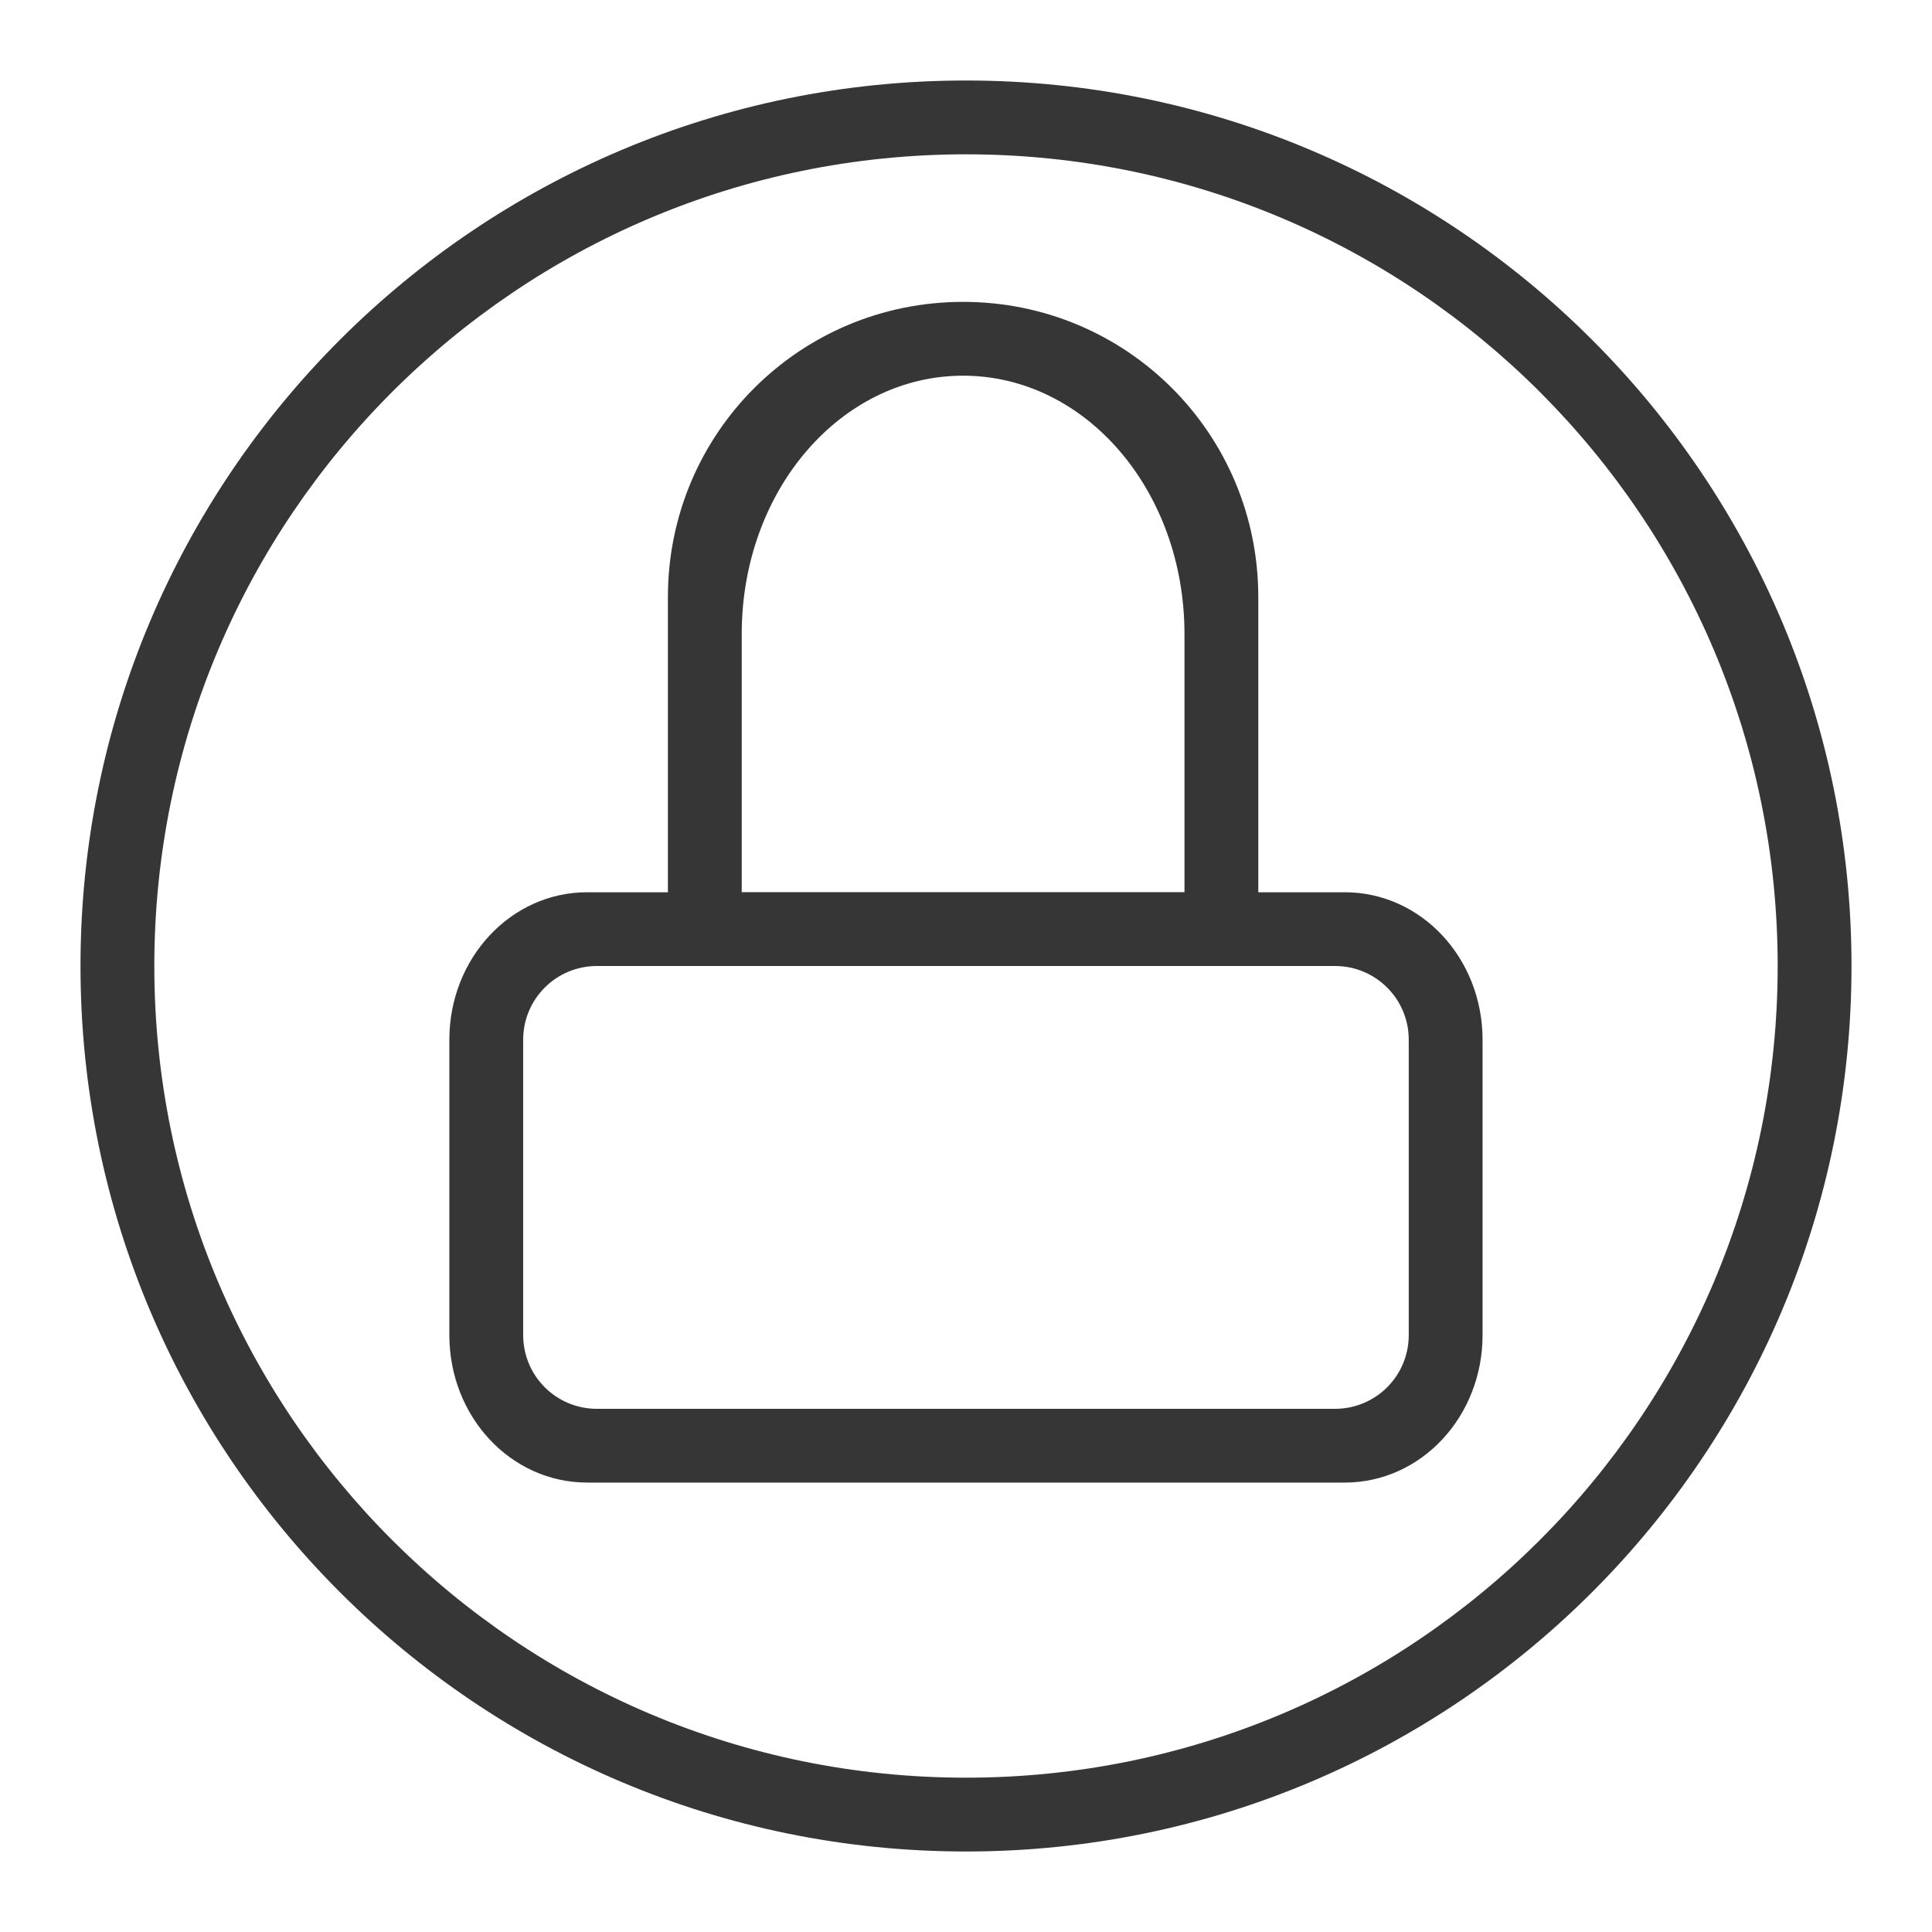
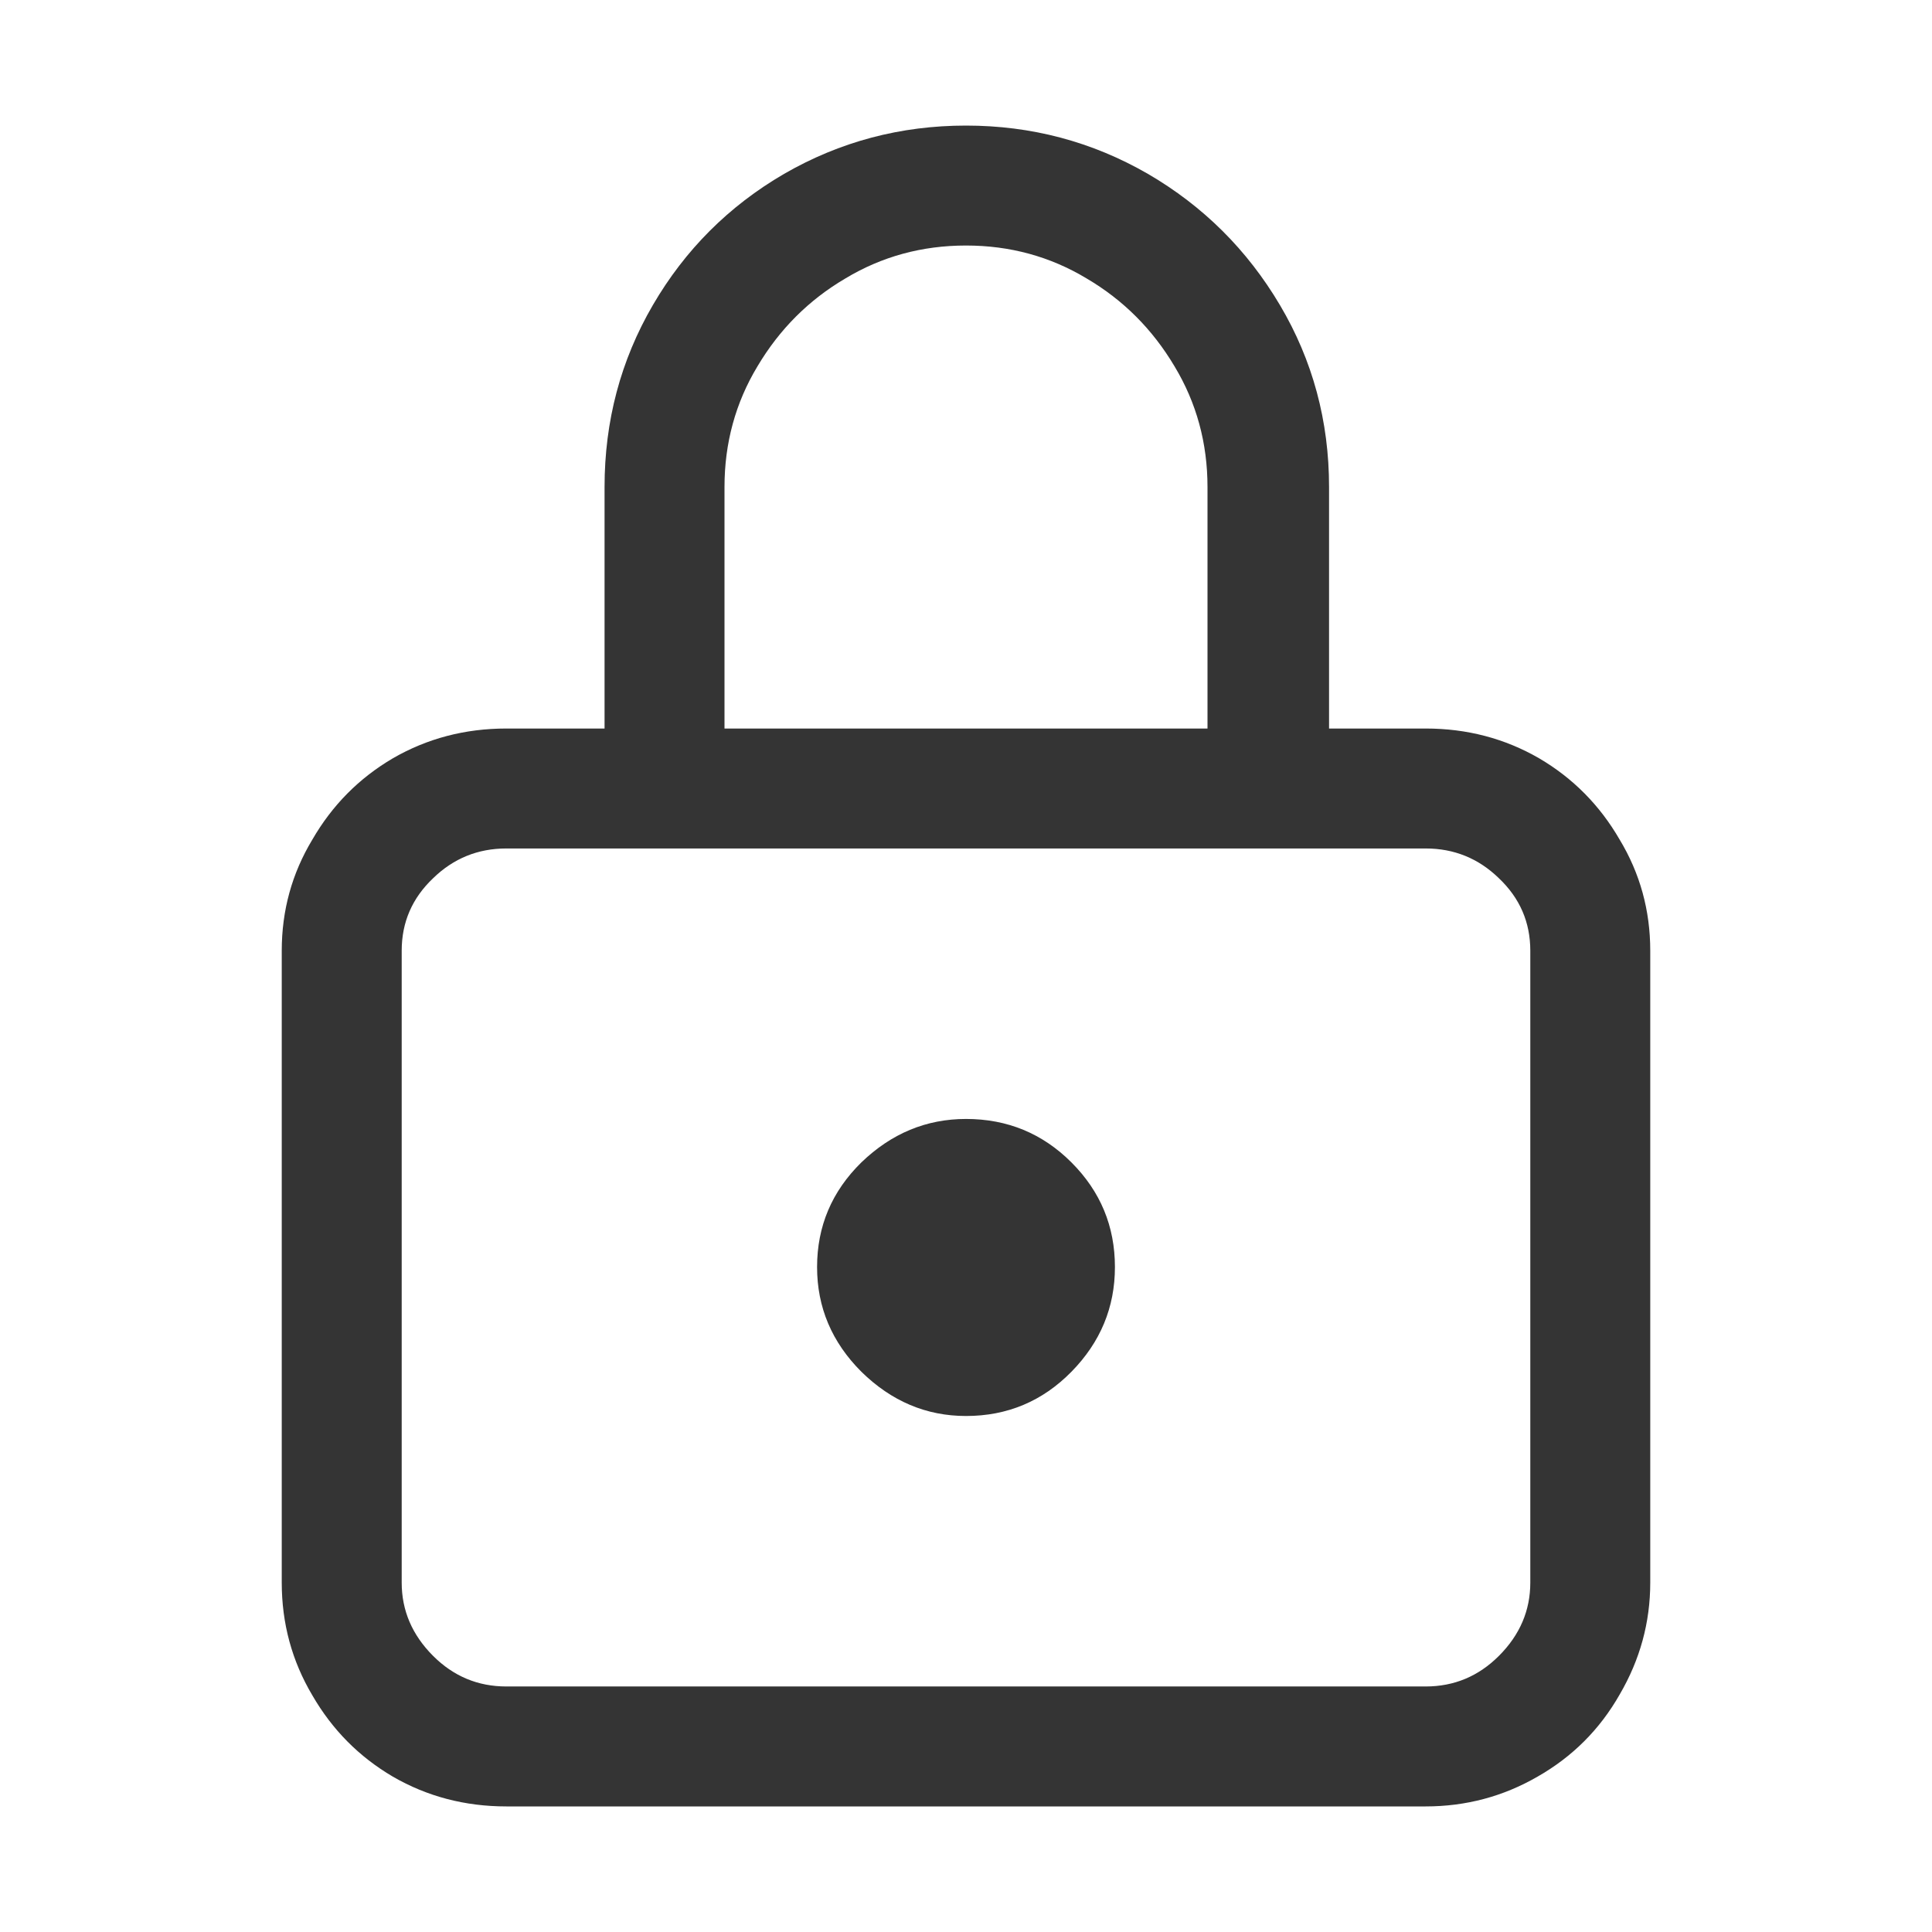
- <svg xmlns="http://www.w3.org/2000/svg" width="24" height="24" version="1.1" viewBox="0 0 24 24">
-   <defs>
-     <style id="current-color-scheme" type="text/css">.ColorScheme-Text {
-         color:#363636;
-       }</style>
-   </defs>
-   <path class="ColorScheme-Text" d="m12 1c-6.075 0-11 4.925-11 11 0 6.075 4.925 11 11 11 6.075 0 11-4.925 11-11 0-6.075-4.925-11-11-11zm0 0.917c5.569 0 10.083 4.514 10.083 10.083 0 5.569-4.514 10.083-10.083 10.083-5.569 0-10.083-4.514-10.083-10.083 0-5.569 4.514-10.083 10.083-10.083zm-0.036 1.833c-2.031 0-3.667 1.635-3.667 3.667v3.667h-1.003c-0.948 0-1.712 0.818-1.712 1.833v3.667c0 1.016 0.764 1.833 1.712 1.833h9.411c0.948 0 1.712-0.818 1.712-1.833v-3.667c0-1.016-0.764-1.833-1.712-1.833h-1.074v-3.667c0-2.031-1.635-3.667-3.667-3.667zm0 0.917c1.524 0 2.75 1.431 2.75 3.208v3.208h-5.5v-3.208c0-1.777 1.226-3.208 2.75-3.208zm-4.548 7.333h9.167c0.508 0 0.917 0.409 0.917 0.917v3.667c0 0.508-0.409 0.917-0.917 0.917h-9.167c-0.508 0-0.917-0.409-0.917-0.917v-3.667c0-0.508 0.409-0.917 0.917-0.917z" fill="#363636" stroke-width=".917" />
+ <svg xmlns="http://www.w3.org/2000/svg" width="24" height="24">
+   <rect width="24" height="24" opacity="0" />
+   <g>
+     <path d="M16.51 9.05L16.51 6.05Q16.51 4.82 15.9 3.79Q15.29 2.76 14.26 2.16Q13.22 1.56 12 1.56Q10.78 1.56 9.74 2.16Q8.71 2.76 8.11 3.79Q7.51 4.82 7.51 6.05L7.51 9.05L6.29 9.05Q5.52 9.05 4.88 9.42Q4.25 9.79 3.88 10.43Q3.5 11.06 3.5 11.81L3.5 19.66Q3.5 20.42 3.88 21.06Q4.25 21.7 4.88 22.07Q5.52 22.44 6.29 22.44L17.71 22.44Q18.46 22.44 19.1 22.07Q19.75 21.7 20.12 21.05Q20.5 20.4 20.5 19.66L20.5 11.81Q20.5 11.06 20.12 10.43Q19.75 9.79 19.12 9.42Q18.48 9.05 17.71 9.05ZM9 6.05Q9 5.23 9.41 4.55Q9.82 3.86 10.5 3.46Q11.18 3.05 12 3.05Q12.82 3.05 13.5 3.46Q14.18 3.86 14.59 4.55Q15 5.23 15 6.05L15 9.05L9 9.05L9 6.05ZM19.01 19.66Q19.01 20.18 18.62 20.57Q18.24 20.95 17.71 20.95L6.29 20.95Q5.76 20.95 5.38 20.57Q4.99 20.18 4.99 19.66L4.99 11.81Q4.99 11.28 5.38 10.91Q5.76 10.54 6.29 10.54L7.51 10.54L16.51 10.54L17.71 10.54Q18.24 10.54 18.62 10.91Q19.01 11.28 19.01 11.81L19.01 19.66ZM12 13.9Q11.26 13.9 10.7 14.44Q10.15 14.98 10.15 15.74Q10.15 16.49 10.7 17.04Q11.26 17.59 12 17.59Q12.77 17.59 13.31 17.04Q13.85 16.49 13.85 15.74Q13.85 14.98 13.31 14.44Q12.77 13.9 12 13.9Z" fill="rgba(30,30,30,0.9)" />
+   </g>
</svg>
